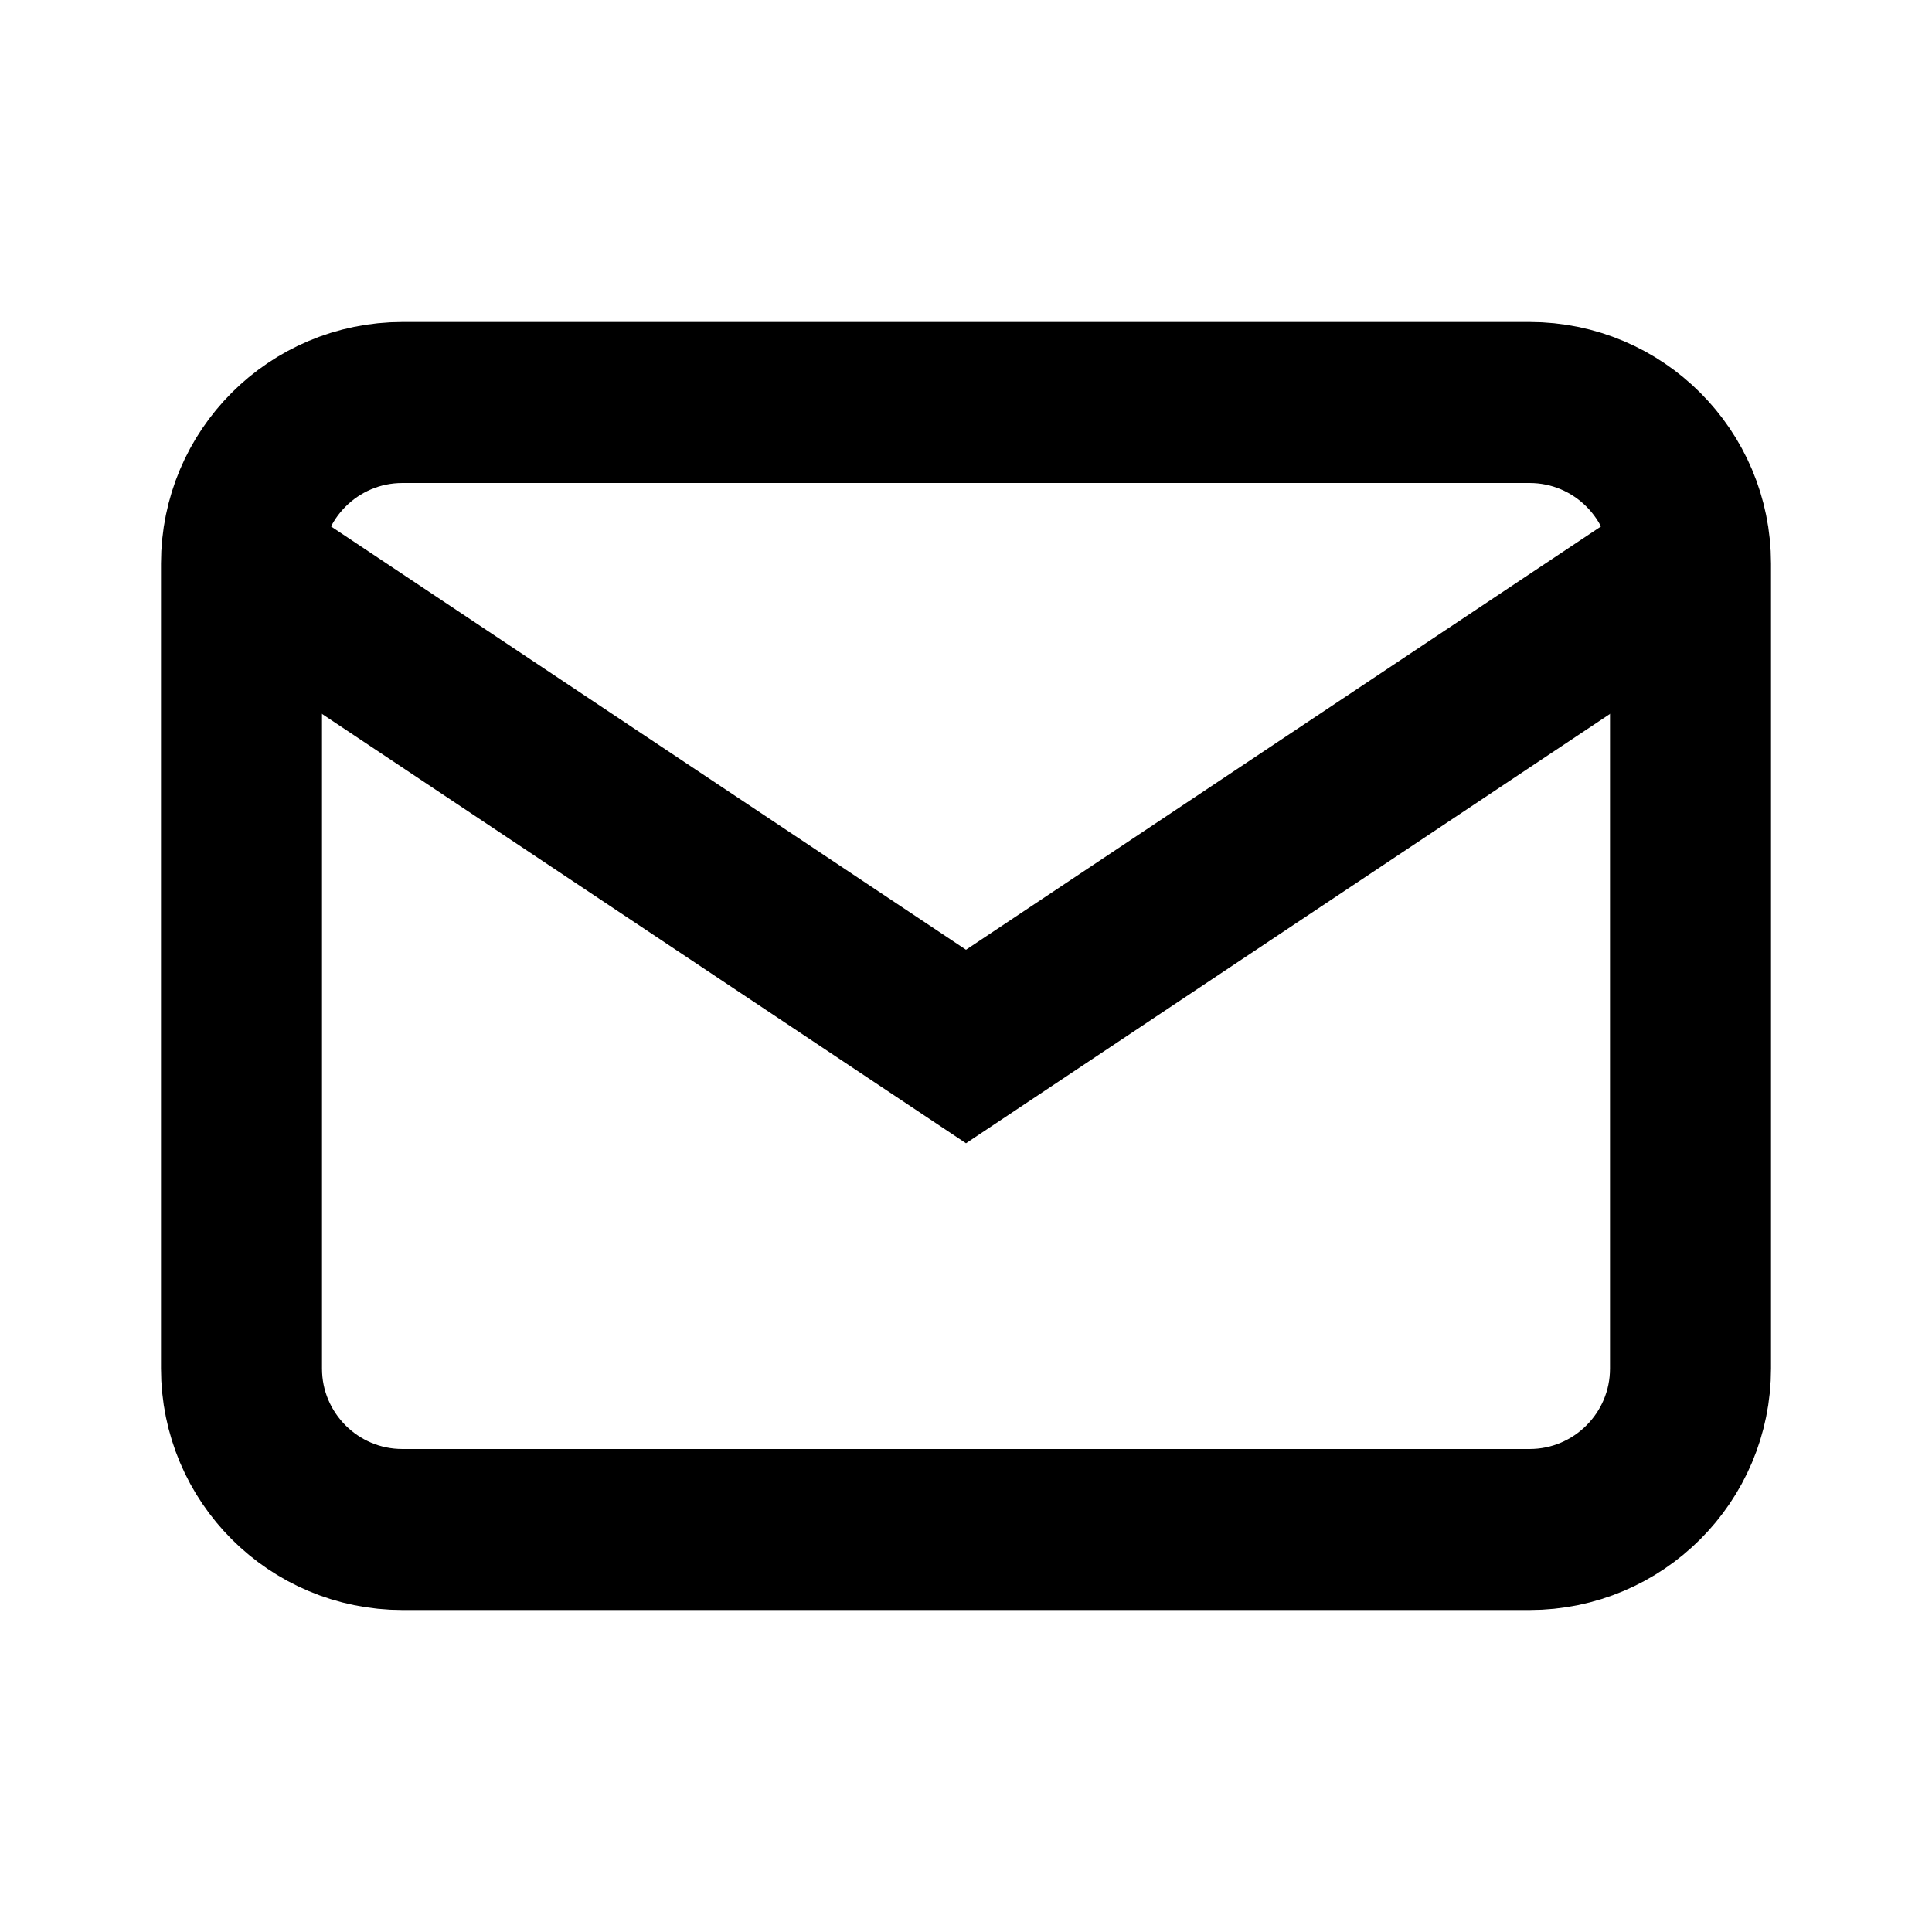
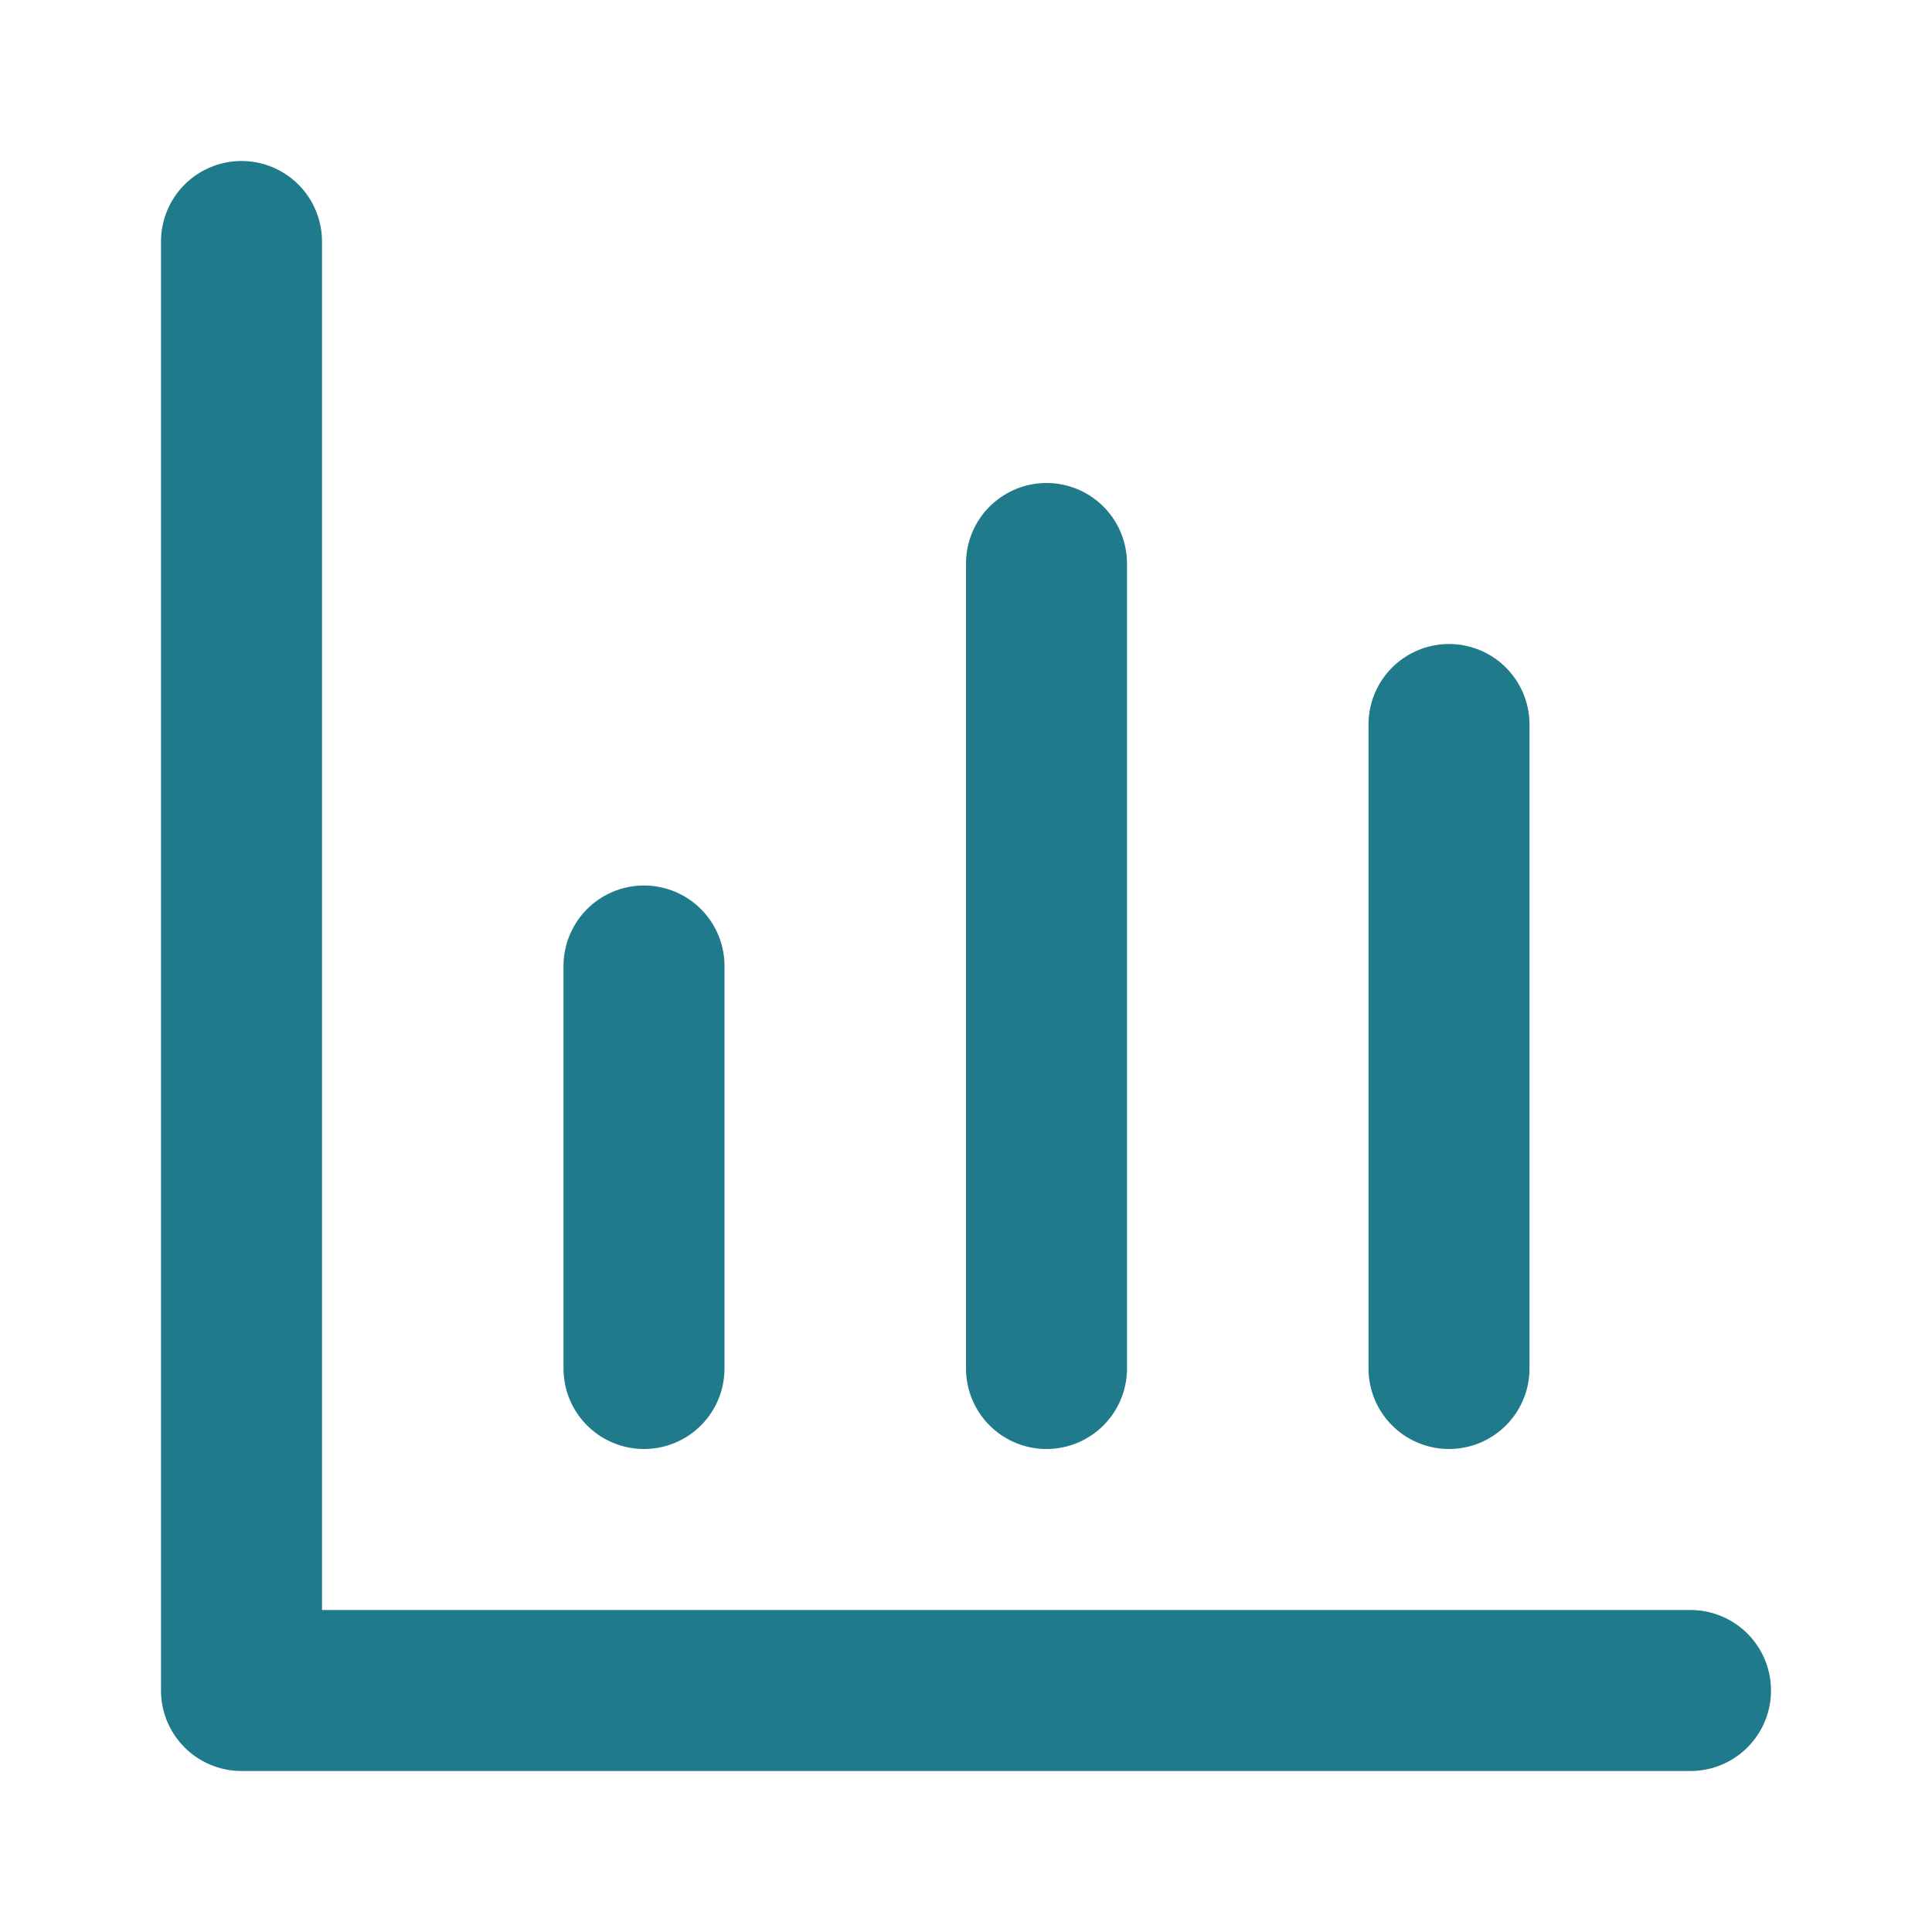
- <svg xmlns="http://www.w3.org/2000/svg" viewBox="0 0 24 24">
-   <rect x="3" y="5" width="18" height="14" rx="2" fill="none" stroke="currentColor" stroke-width="2" />
-   <path d="M3 7l9 6 9-6" fill="none" stroke="currentColor" stroke-width="2" />
+ <svg xmlns="http://www.w3.org/2000/svg" viewBox="0 0 24 24" fill="none" stroke="#1F7A8C" stroke-width="2" stroke-linecap="round" stroke-linejoin="round">
+   <path d="M3 3v18h18" />
+   <path d="M8 17v-5M13 17V7M18 17v-8" />
</svg>
